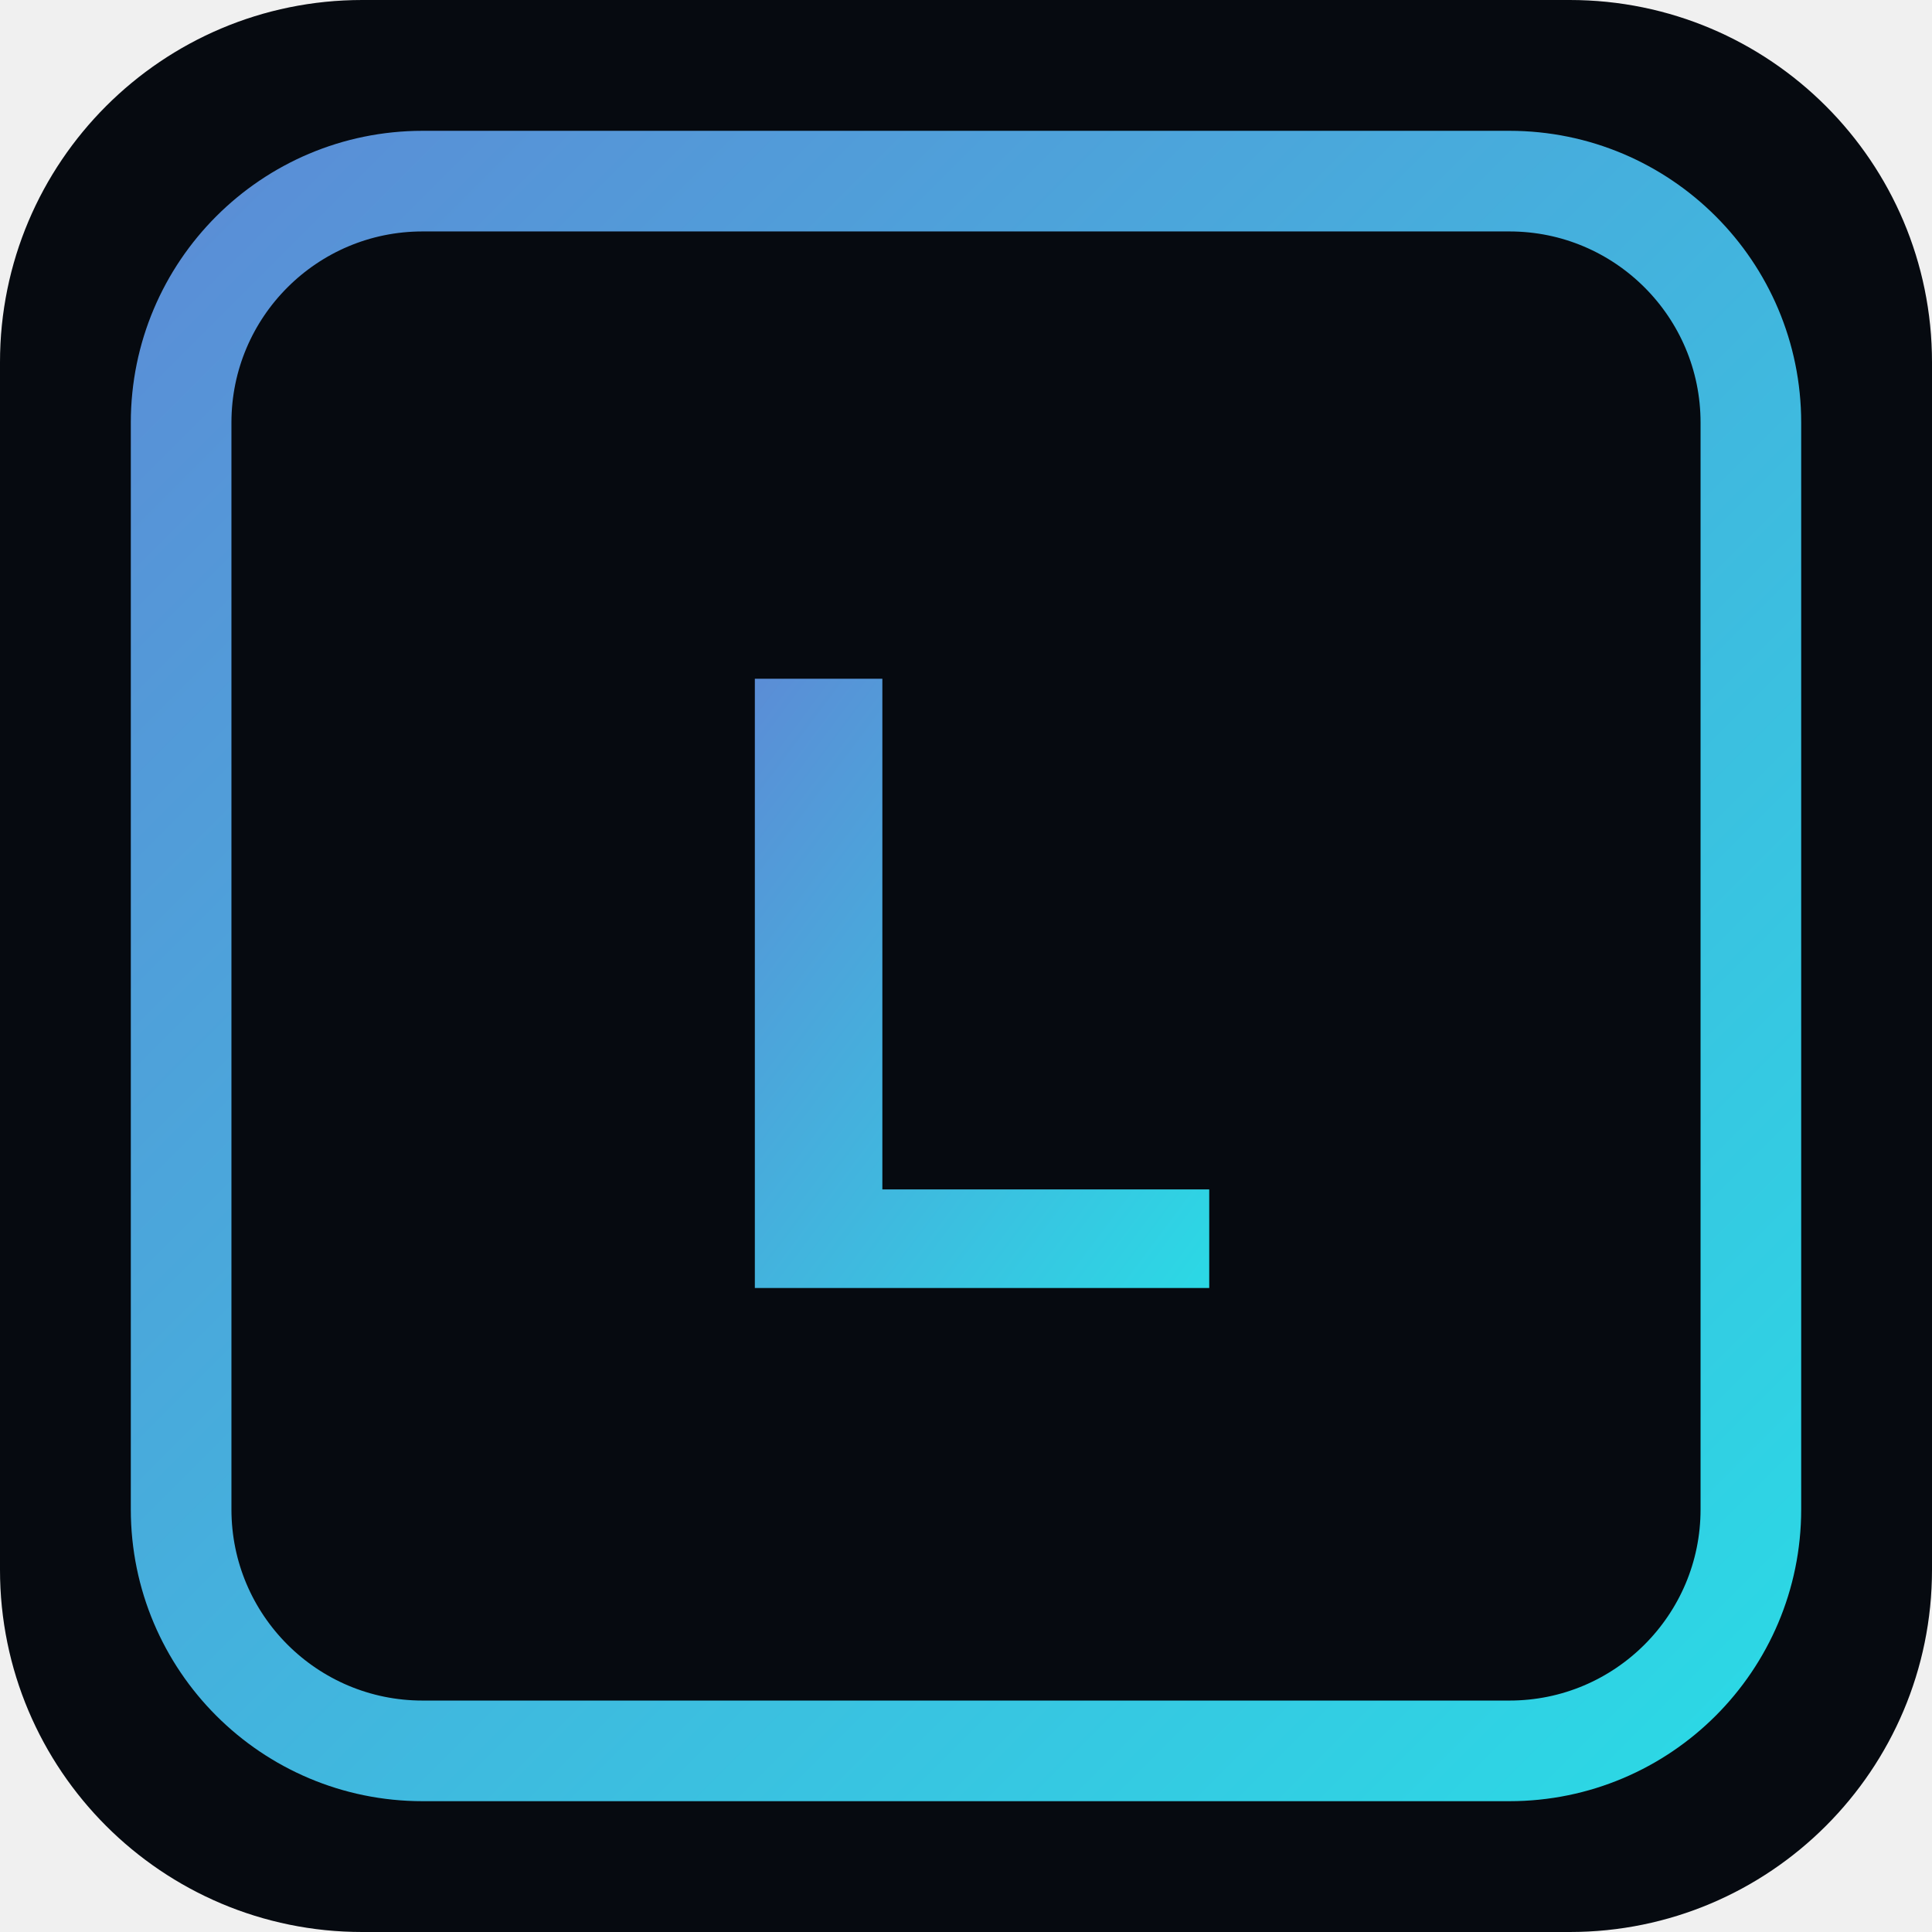
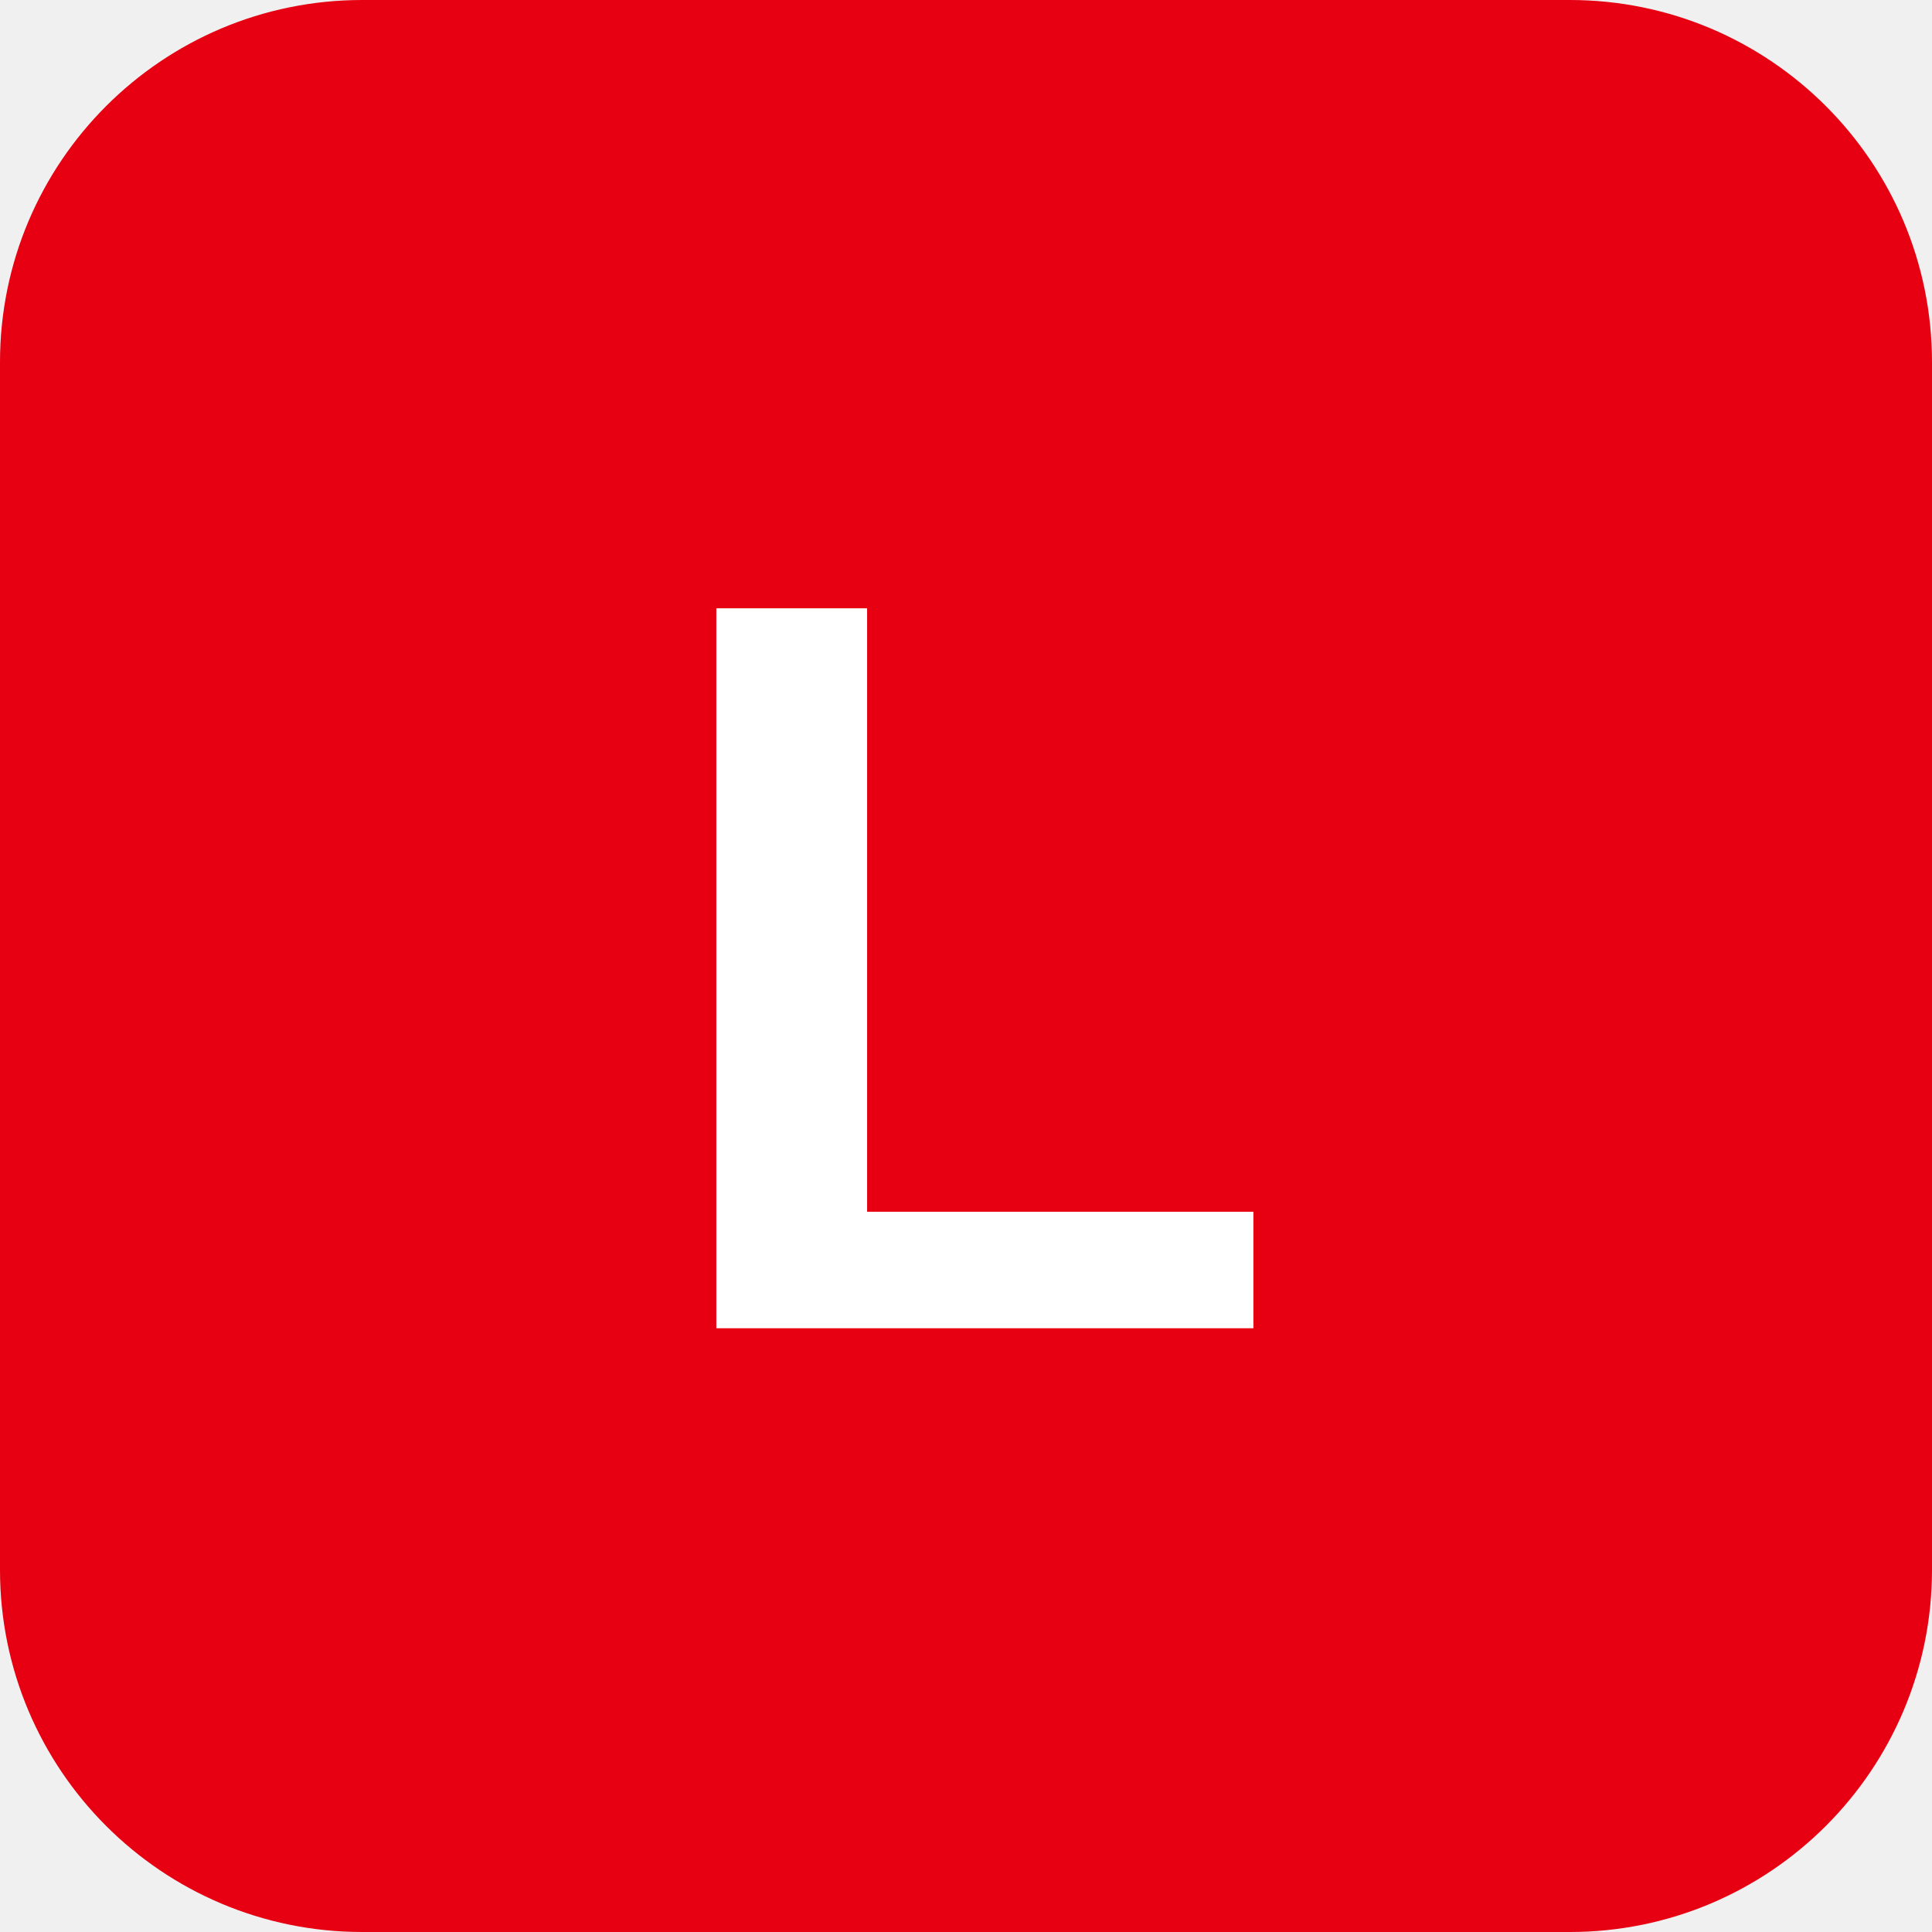
<svg xmlns="http://www.w3.org/2000/svg" viewBox="0 0 192 192">
-   <defs>
-     <linearGradient id="g" x1="0" y1="0" x2="1" y2="1">
-       <stop offset="0" stop-color="#5B8DD6" />
-       <stop offset="1" stop-color="#2BD9E5" />
-     </linearGradient>
-   </defs>
-   <rect width="192" height="192" rx="36" fill="#060A10" />
-   <rect x="18" y="18" width="156" height="156" rx="24" fill="none" stroke="url(#g)" stroke-width="10" />
-   <text x="96" y="128" font-family="Segoe UI, Arial, sans-serif" font-size="88" font-weight="800" fill="url(#g)" text-anchor="middle">L</text>
+   <rect width="192" height="192" rx="36" fill="#E60012" />
+   <text x="96" y="132" font-family="Barlow, Segoe UI, Arial, sans-serif" font-size="104" font-weight="800" fill="#FFFFFF" text-anchor="middle">L</text>
</svg>
